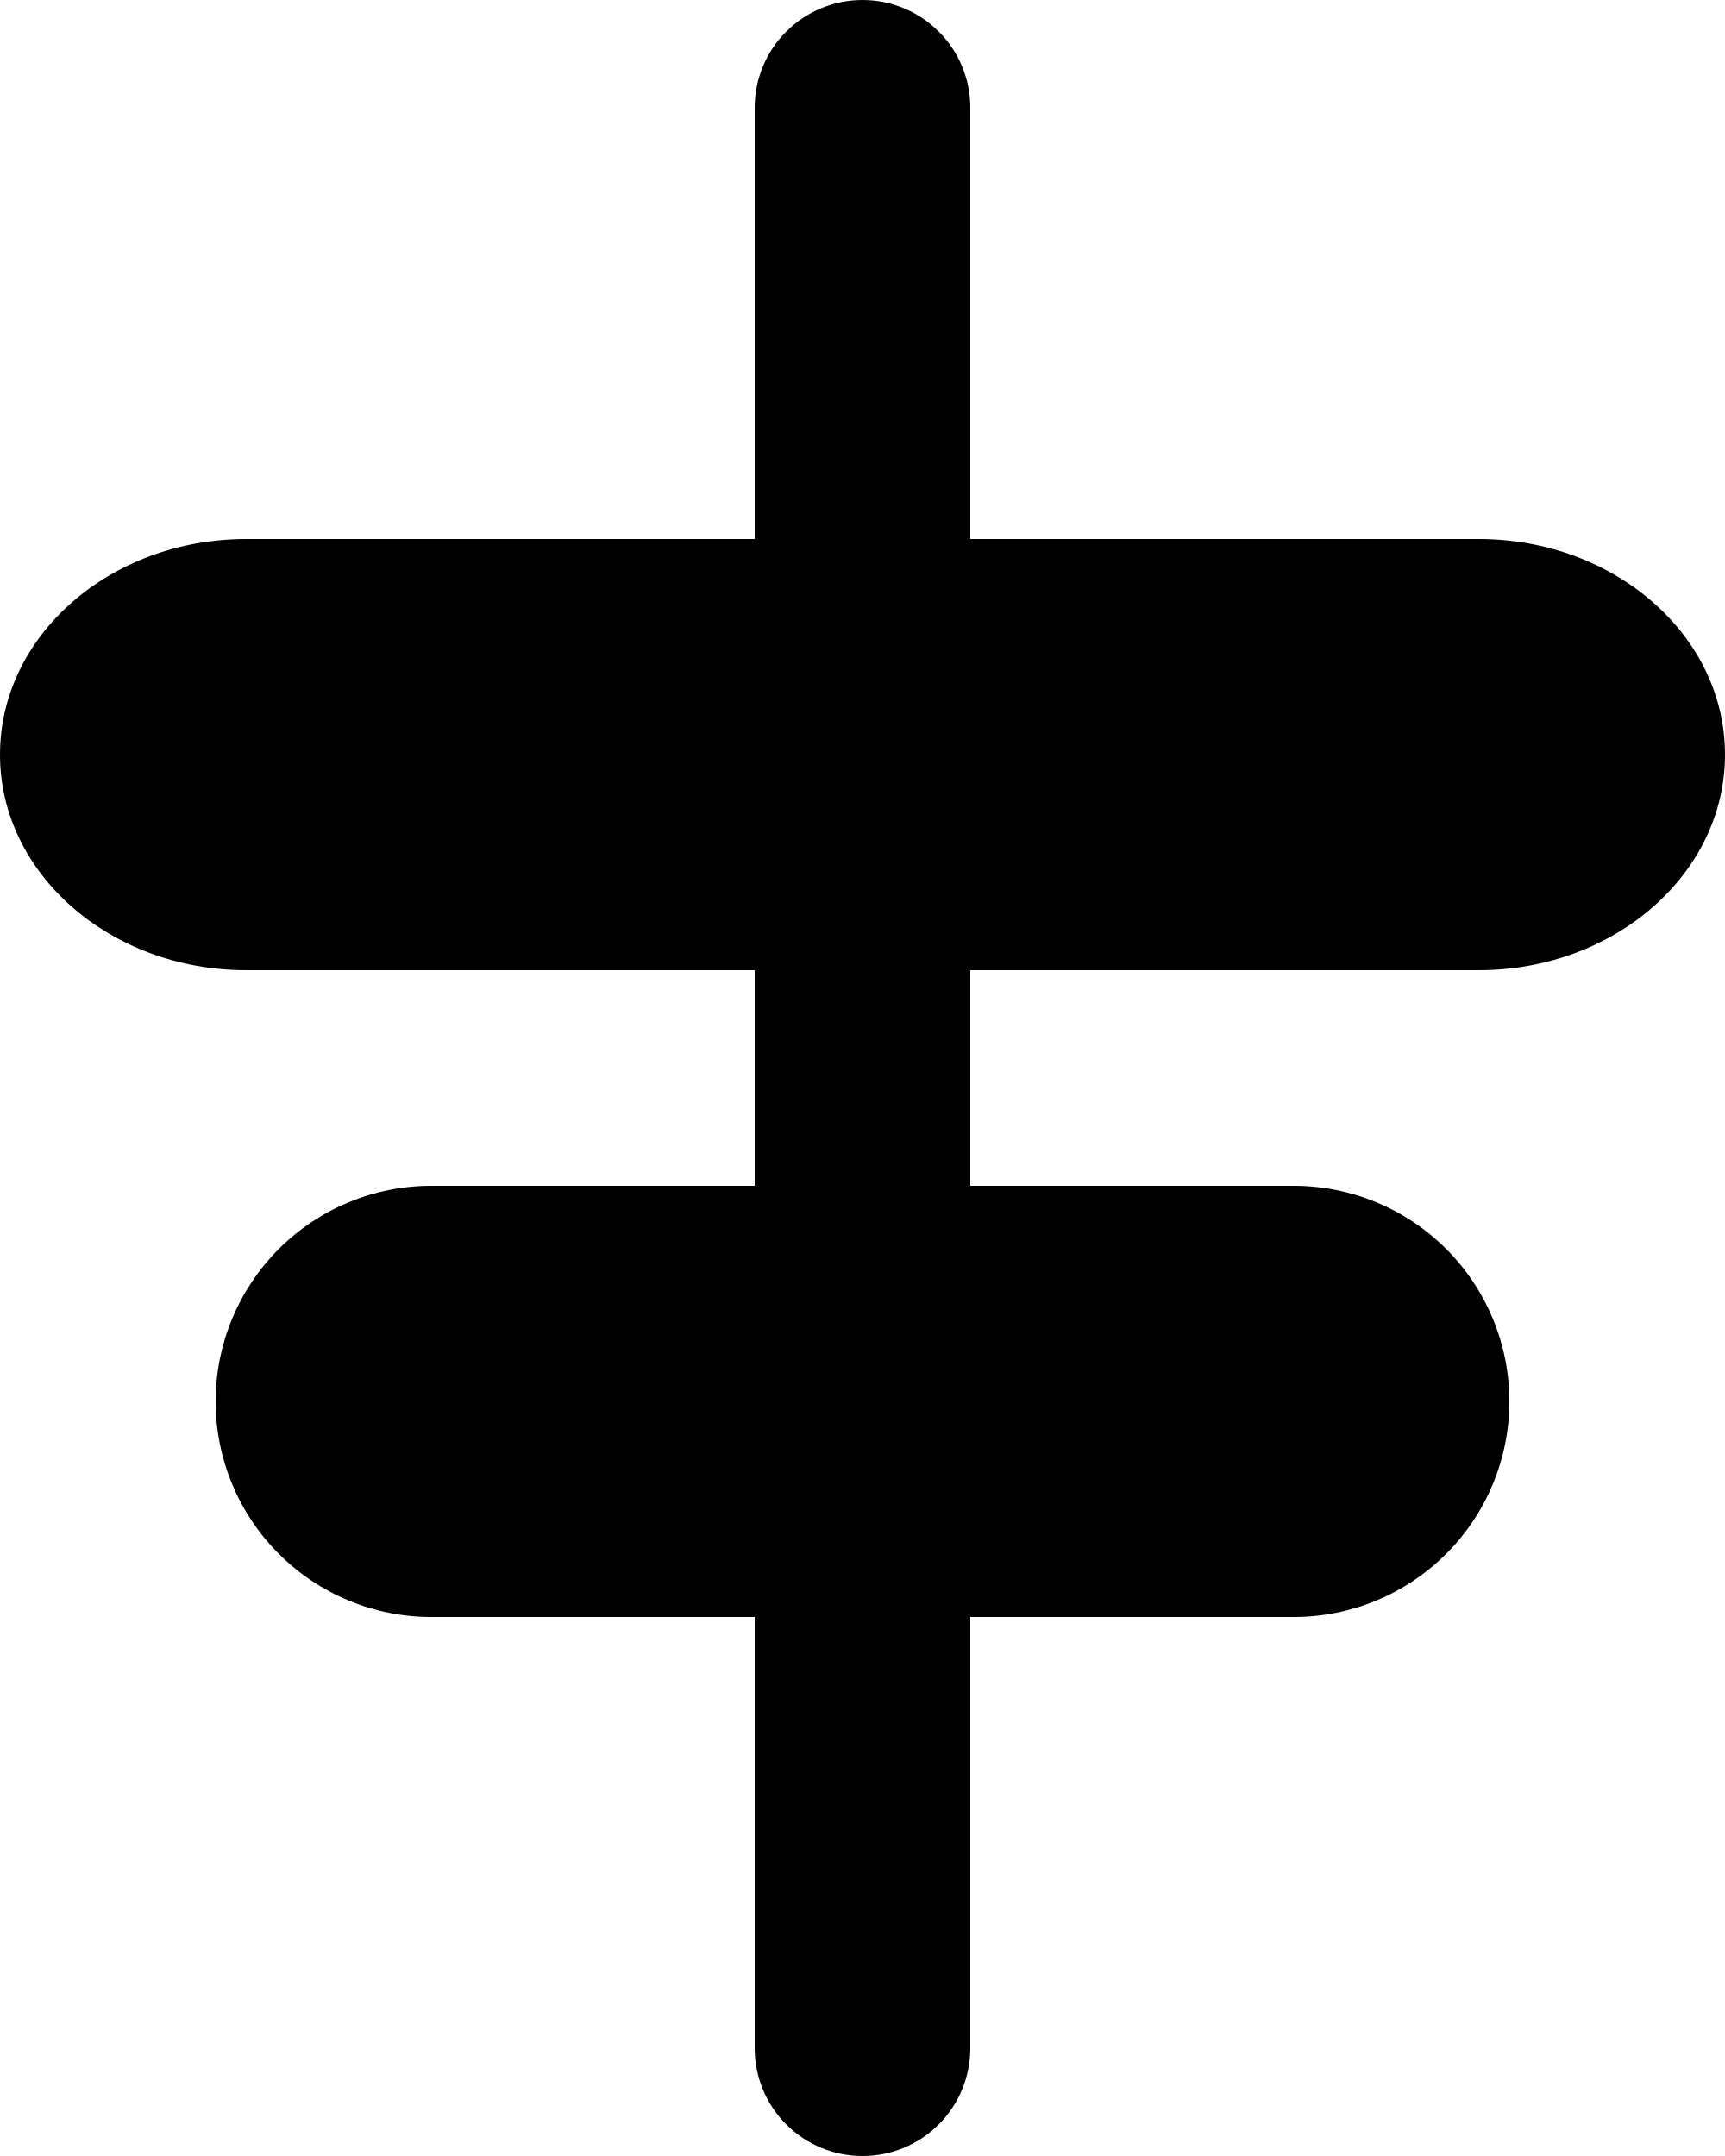
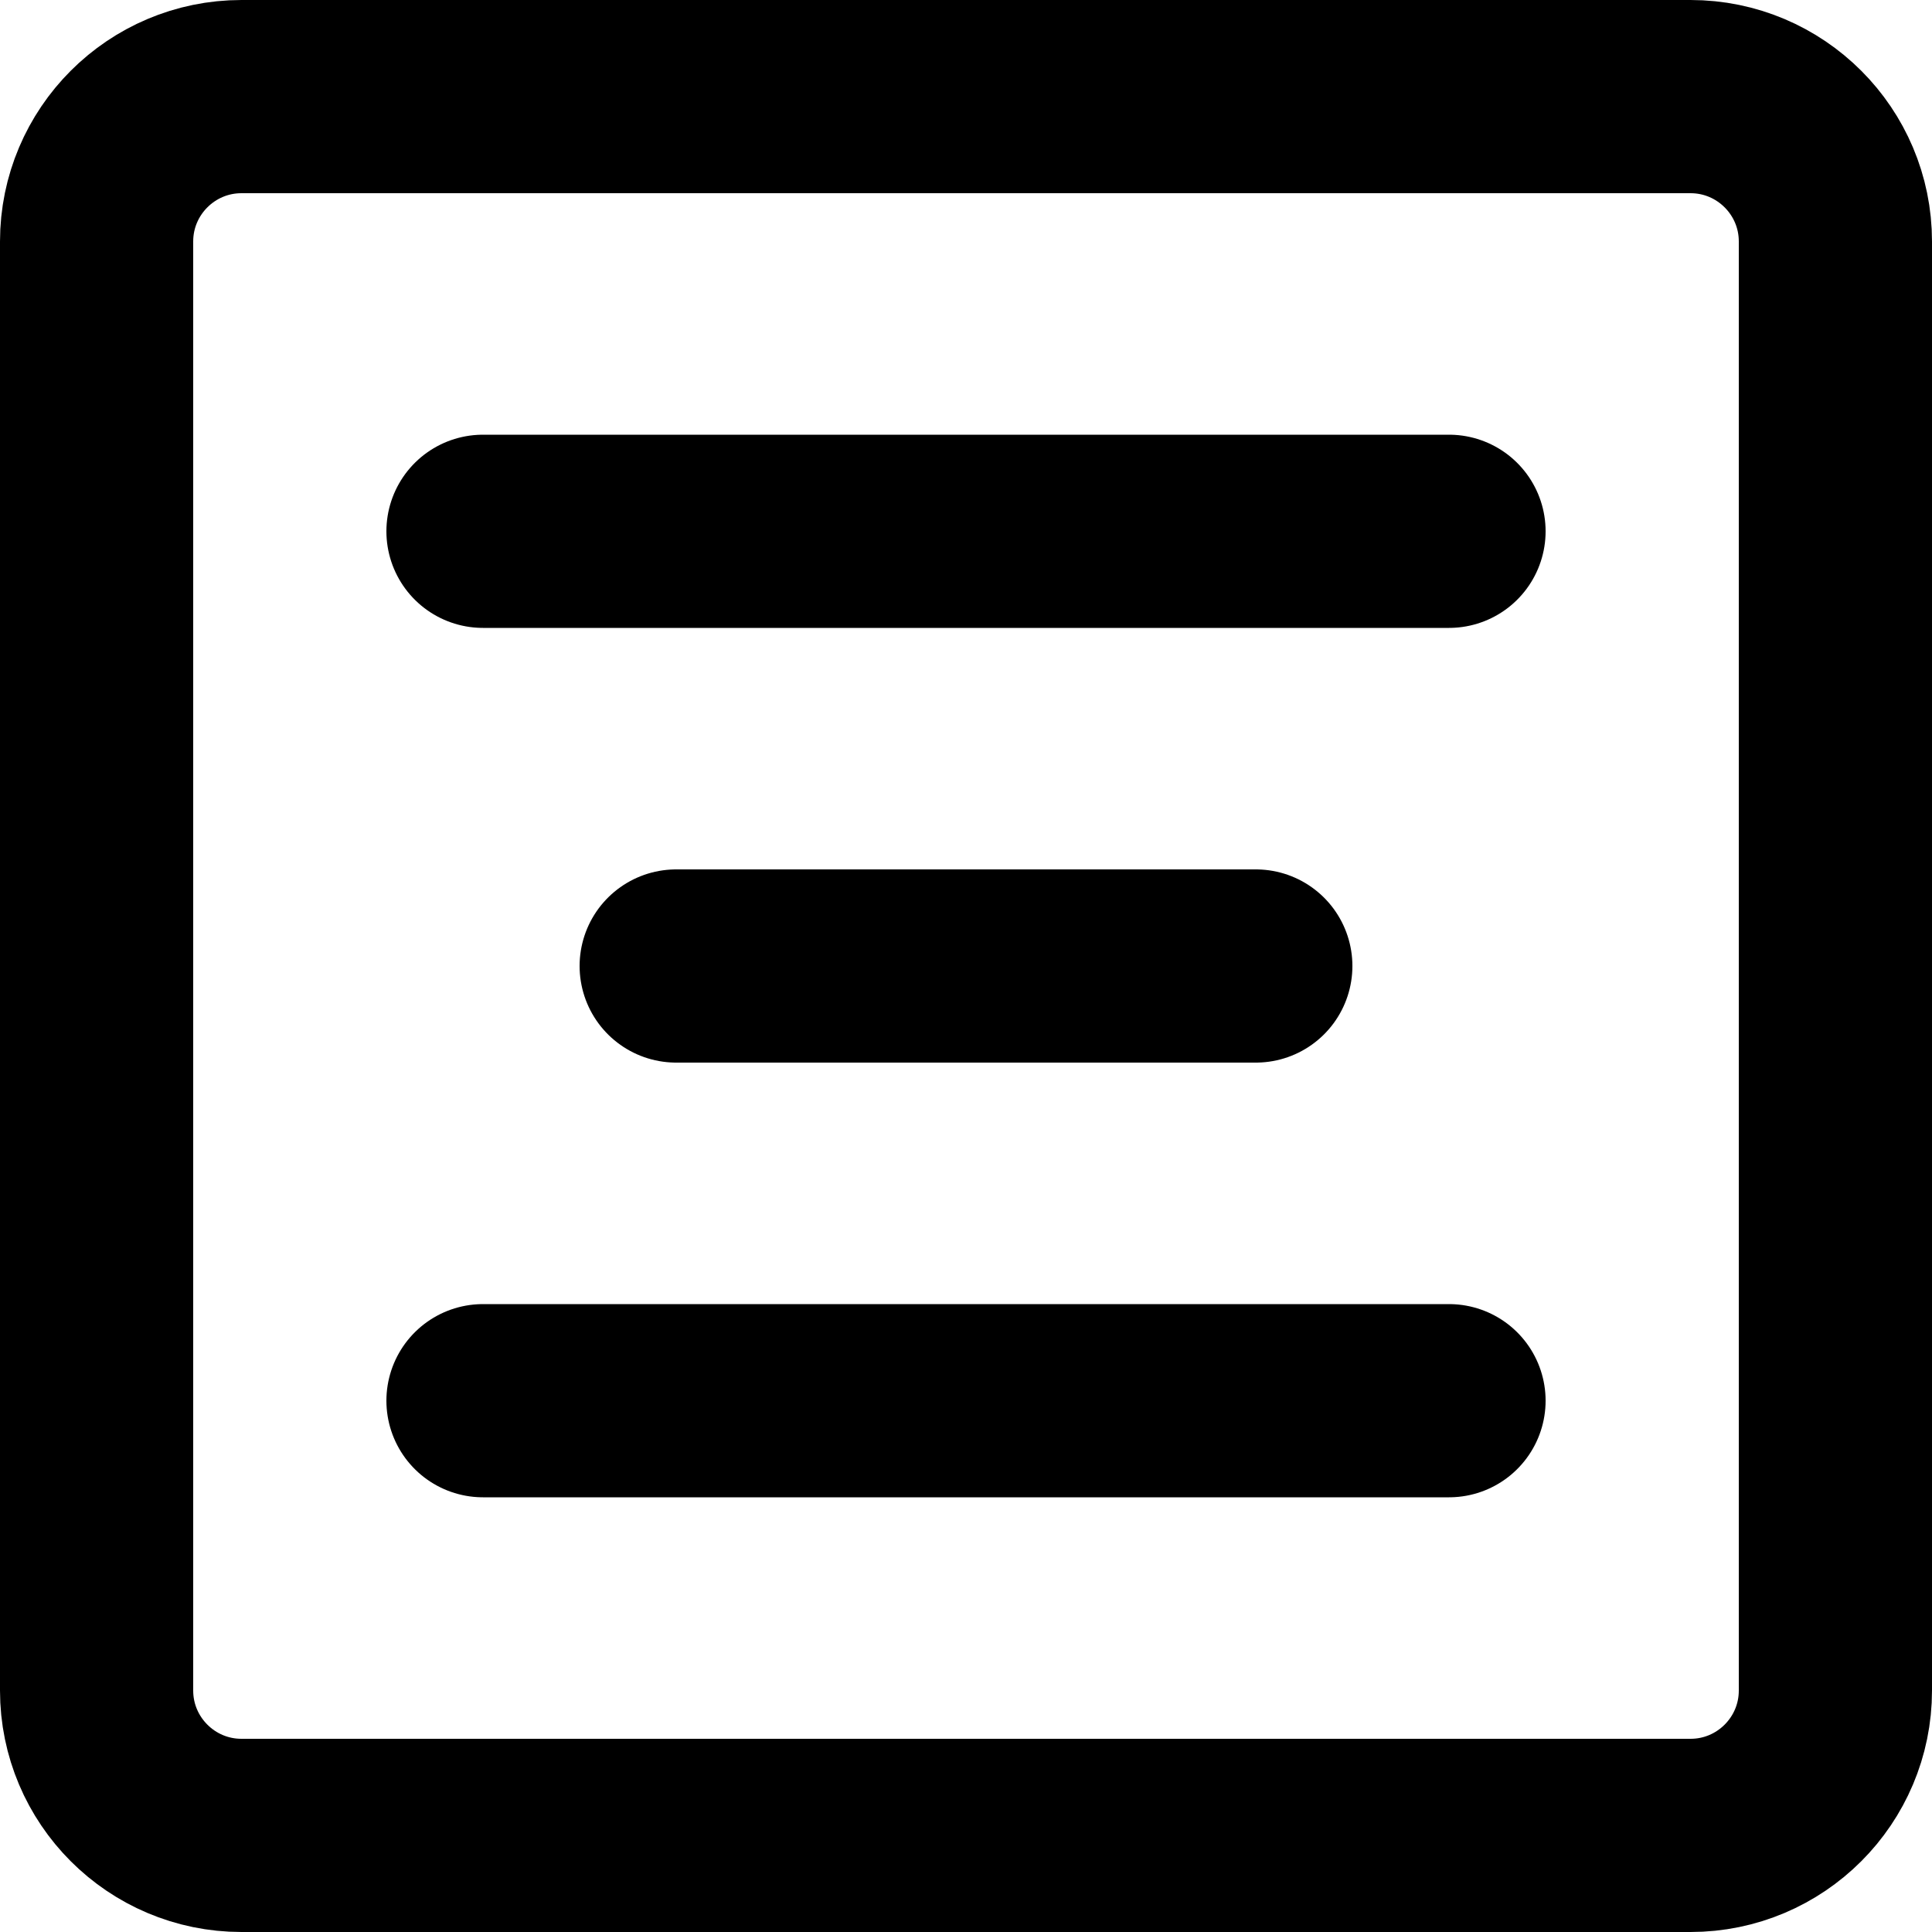
- <svg xmlns="http://www.w3.org/2000/svg" width="16" height="20" viewBox="0 0 16 20" fill="none">
-   <path fill-rule="evenodd" clip-rule="evenodd" d="M7 11V9H2.286C1.023 9 0 8.105 0 7C0 5.895 1.023 5 2.286 5H7V1C7 0.735 7.105 0.48 7.293 0.293C7.48 0.105 7.735 0 8 0C8.265 0 8.52 0.105 8.707 0.293C8.895 0.48 9 0.735 9 1V5H13.714C14.977 5 16 5.895 16 7C16 8.105 14.977 9 13.714 9H9V11H12C12.53 11 13.039 11.211 13.414 11.586C13.789 11.961 14 12.47 14 13C14 13.53 13.789 14.039 13.414 14.414C13.039 14.789 12.53 15 12 15H9V19C9 19.265 8.895 19.52 8.707 19.707C8.52 19.895 8.265 20 8 20C7.735 20 7.48 19.895 7.293 19.707C7.105 19.52 7 19.265 7 19V15H4C3.47 15 2.961 14.789 2.586 14.414C2.211 14.039 2 13.53 2 13C2 12.47 2.211 11.961 2.586 11.586C2.961 11.211 3.47 11 4 11H7Z" fill="black" />
+ <svg xmlns="http://www.w3.org/2000/svg" width="20" height="20" viewBox="0 0 20 20" fill="none">
+   <path d="M17.5 1H2.5C1.672 1 1 1.672 1 2.5V17.5C1 18.328 1.672 19 2.5 19H17.5C18.328 19 19 18.328 19 17.5V2.5C19 1.672 18.328 1 17.5 1Z" stroke="black" stroke-width="2" stroke-linejoin="round" />
+   <path d="M13 10H7M15 5.5H5M15 14.5H5" stroke="black" stroke-width="2" stroke-linecap="round" stroke-linejoin="round" />
</svg>
